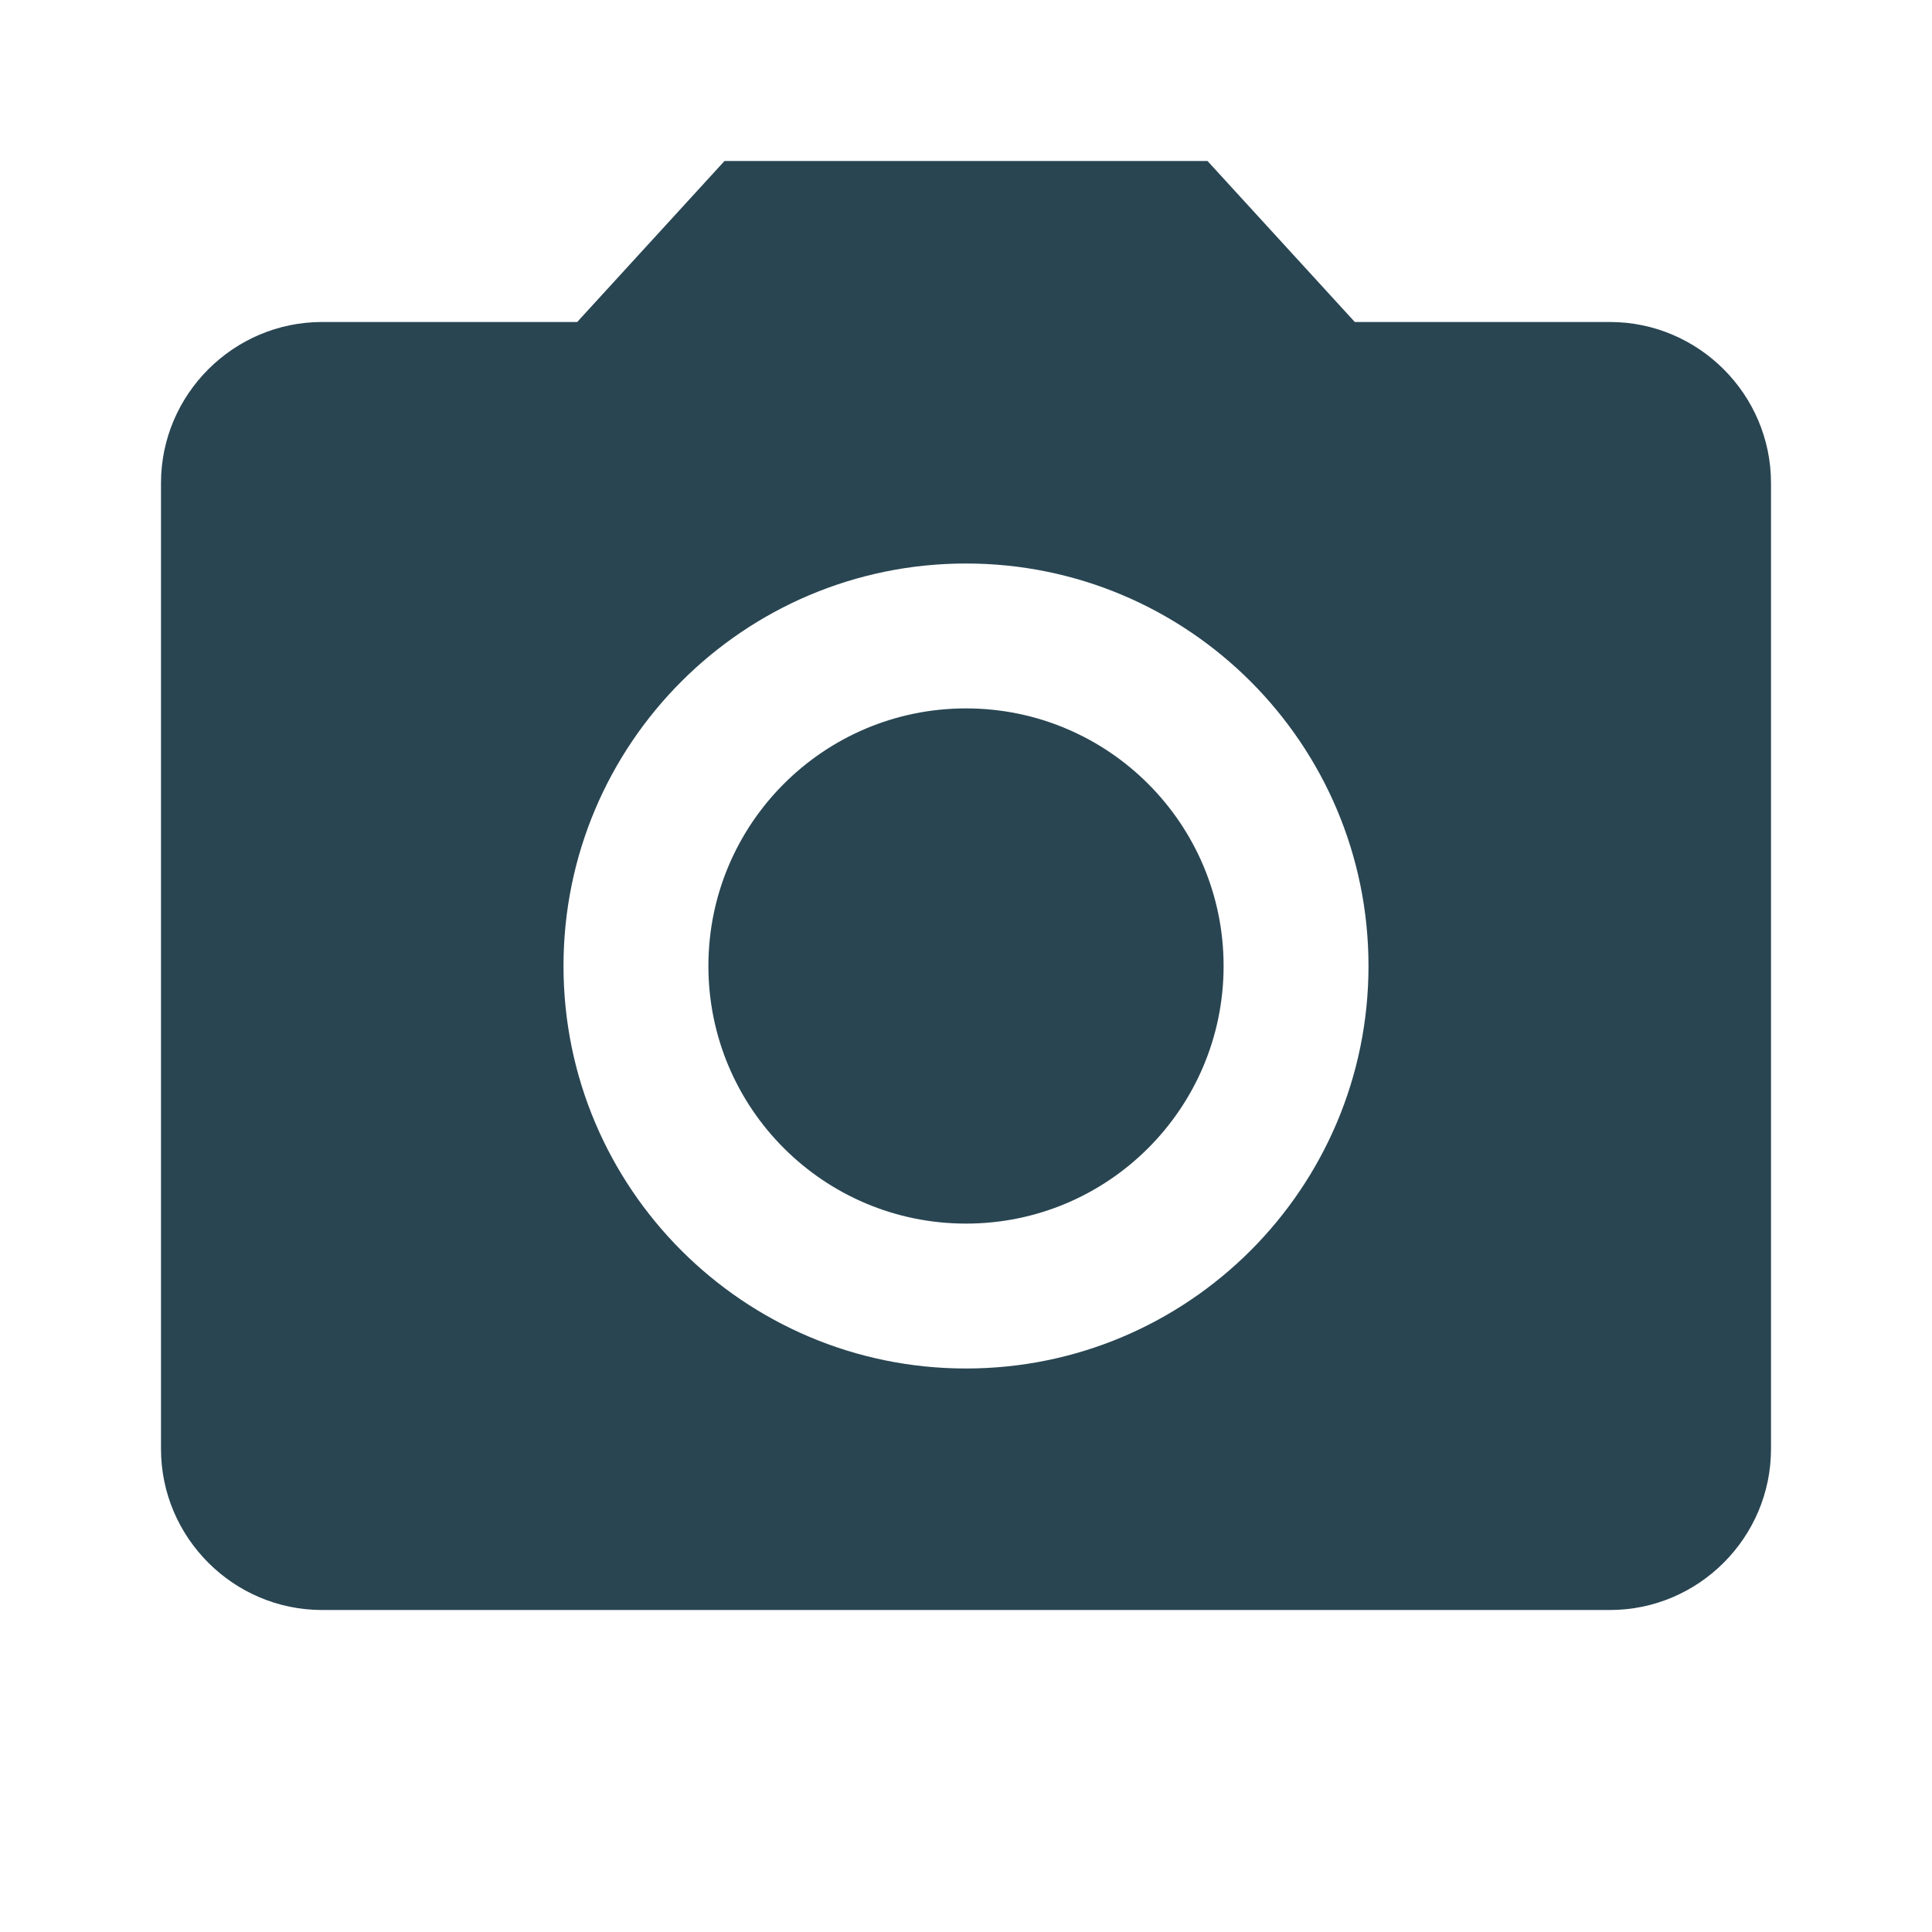
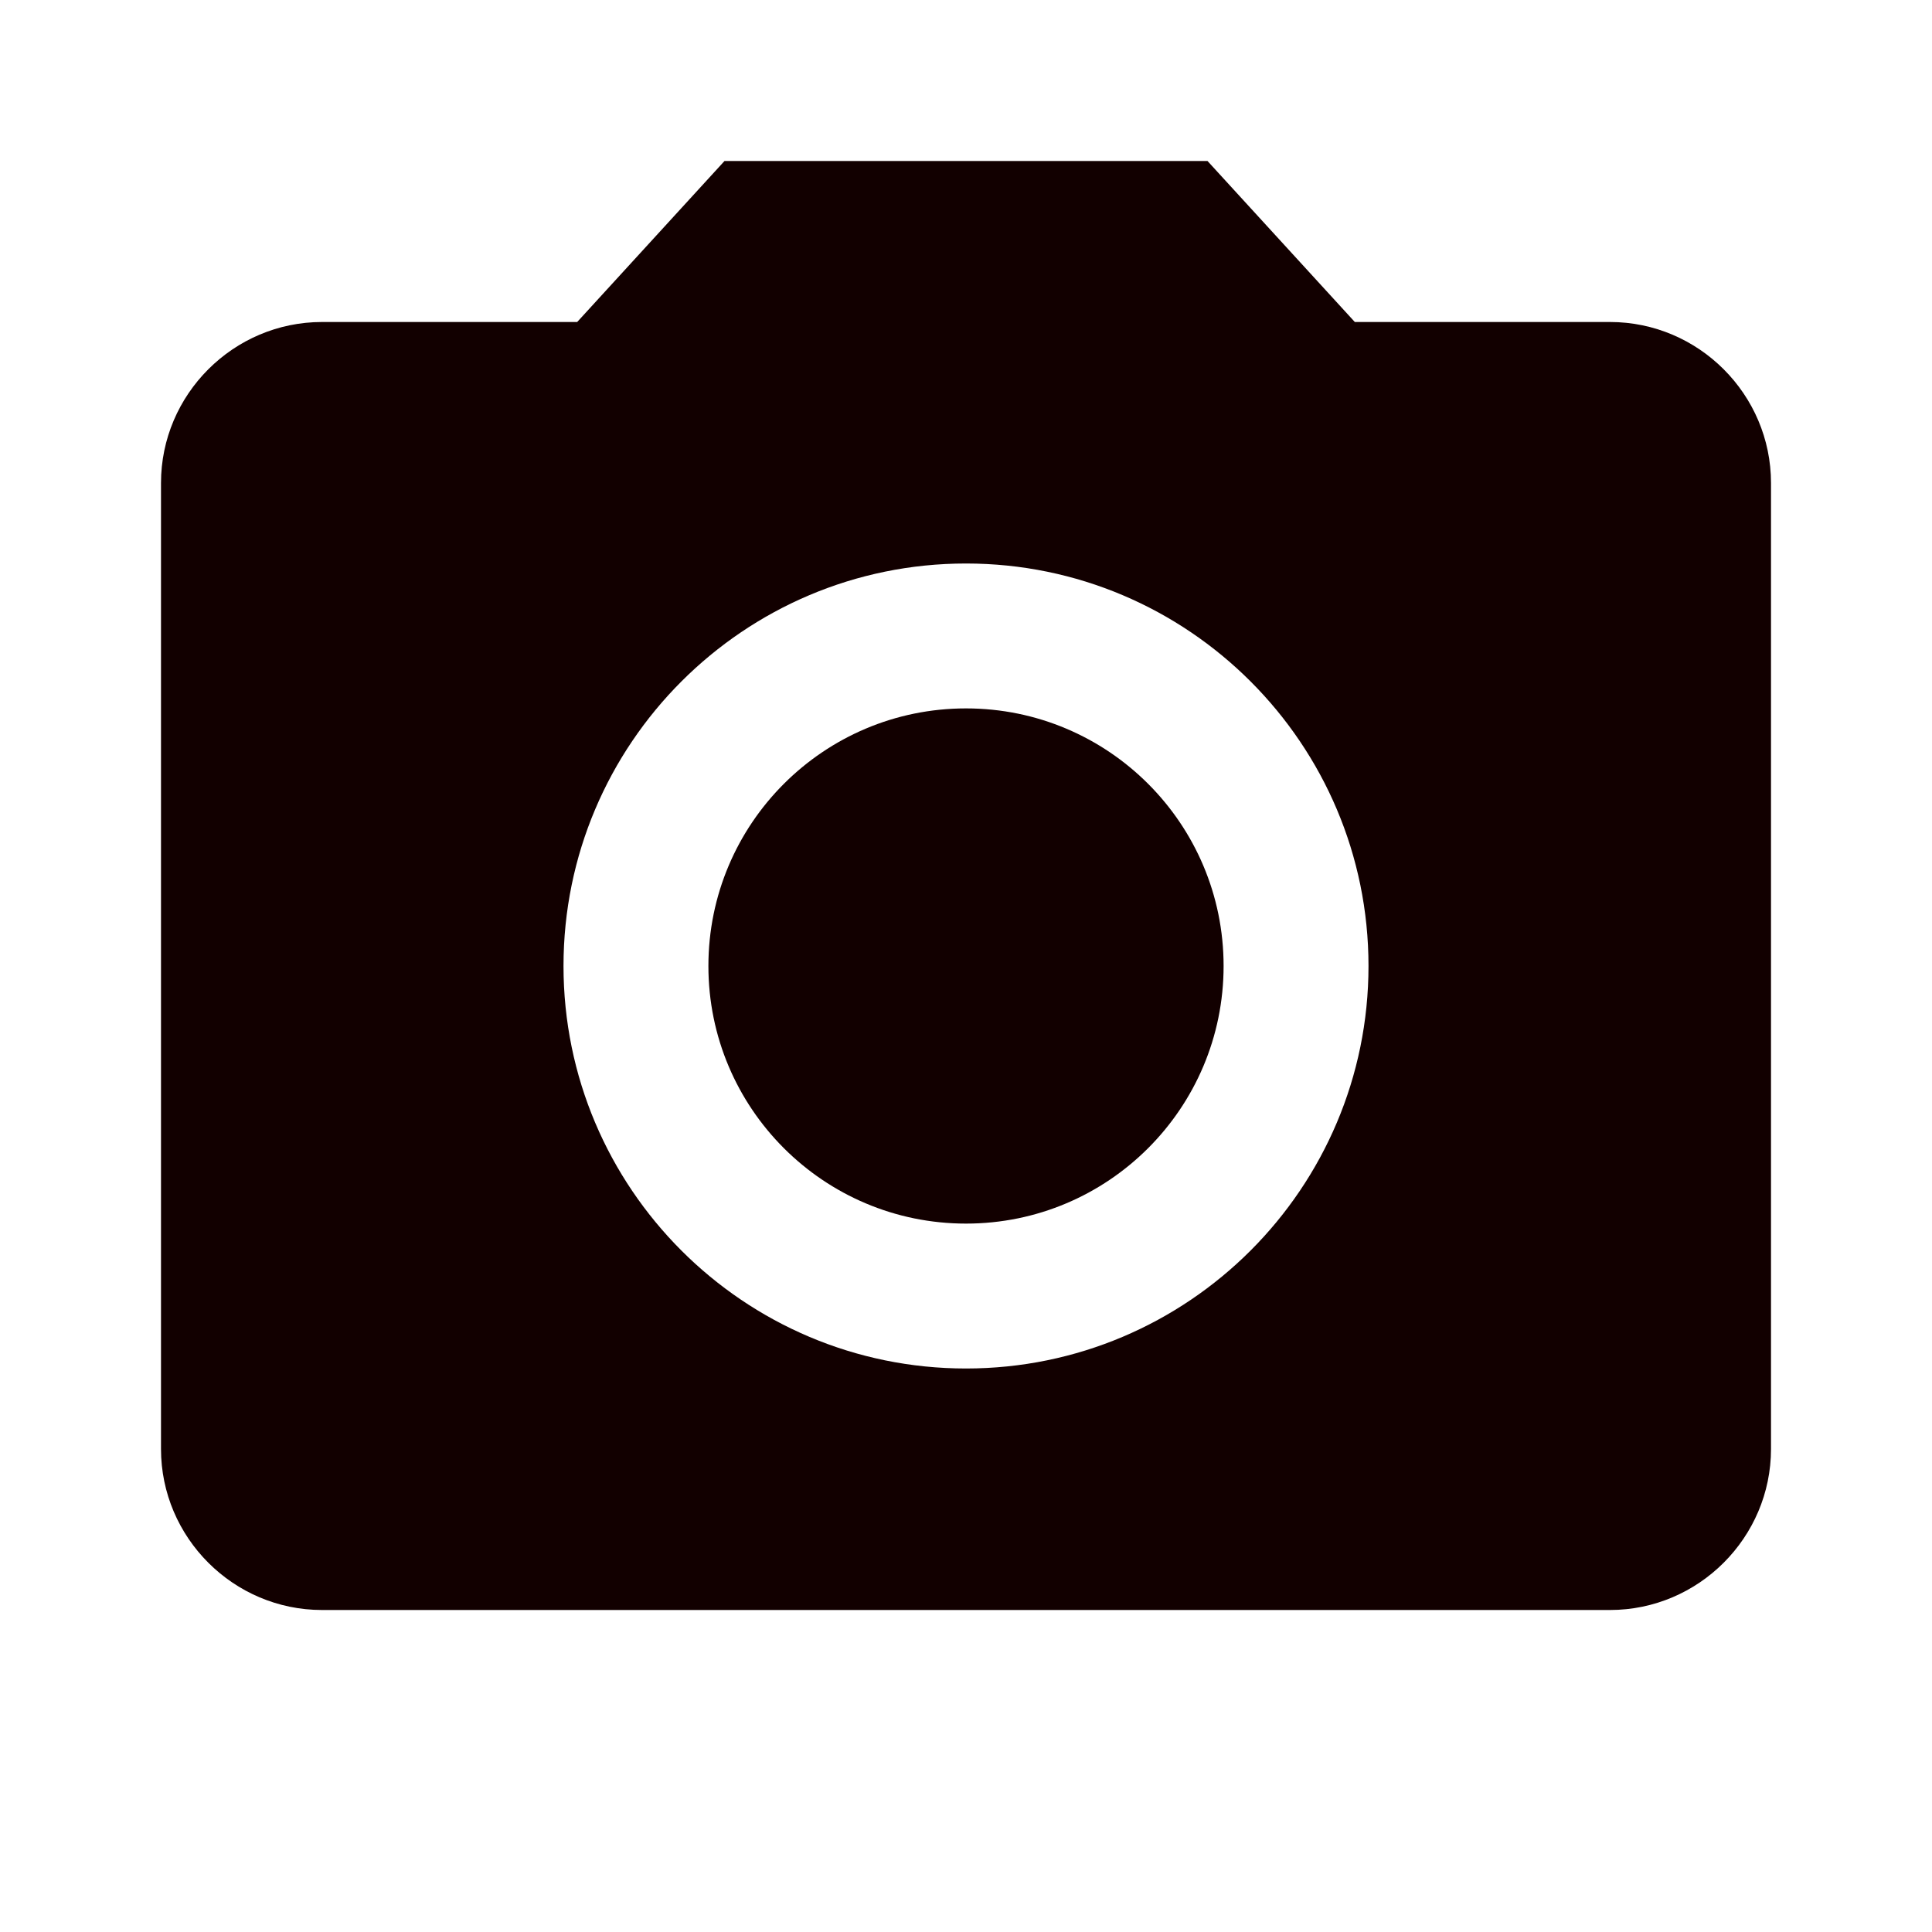
<svg xmlns="http://www.w3.org/2000/svg" width="24" height="24" viewBox="0 0 24 24" version="1.1" id="svg8">
  <defs id="defs12" />
  <g id="g817">
-     <circle style="fill:#294552;fill-opacity:1" id="circle2" r="3.2" cy="12" cx="12" />
-     <path style="fill:#294552;fill-opacity:1" id="path4" d="M9 2L7.17 4H4c-1.1 0-2 .9-2 2v12c0 1.1.9 2 2 2h16c1.1 0 2-.9 2-2V6c0-1.1-.9-2-2-2h-3.17L15 2H9zm3 15c-2.76 0-5-2.24-5-5s2.24-5 5-5 5 2.24 5 5-2.24 5-5 5z" />
+     <circle style="fill:#120000;fill-opacity:1" id="circle2" r="3.2" cy="12" cx="12" />
+     <path style="fill:#120000;fill-opacity:1" id="path4" d="M9 2L7.17 4H4c-1.1 0-2 .9-2 2v12c0 1.1.9 2 2 2h16c1.1 0 2-.9 2-2V6c0-1.1-.9-2-2-2h-3.17L15 2H9zm3 15c-2.76 0-5-2.24-5-5s2.24-5 5-5 5 2.24 5 5-2.24 5-5 5z" />
    <path id="path6" fill="none" d="M0 0h24v24H0z" />
  </g>
</svg>
